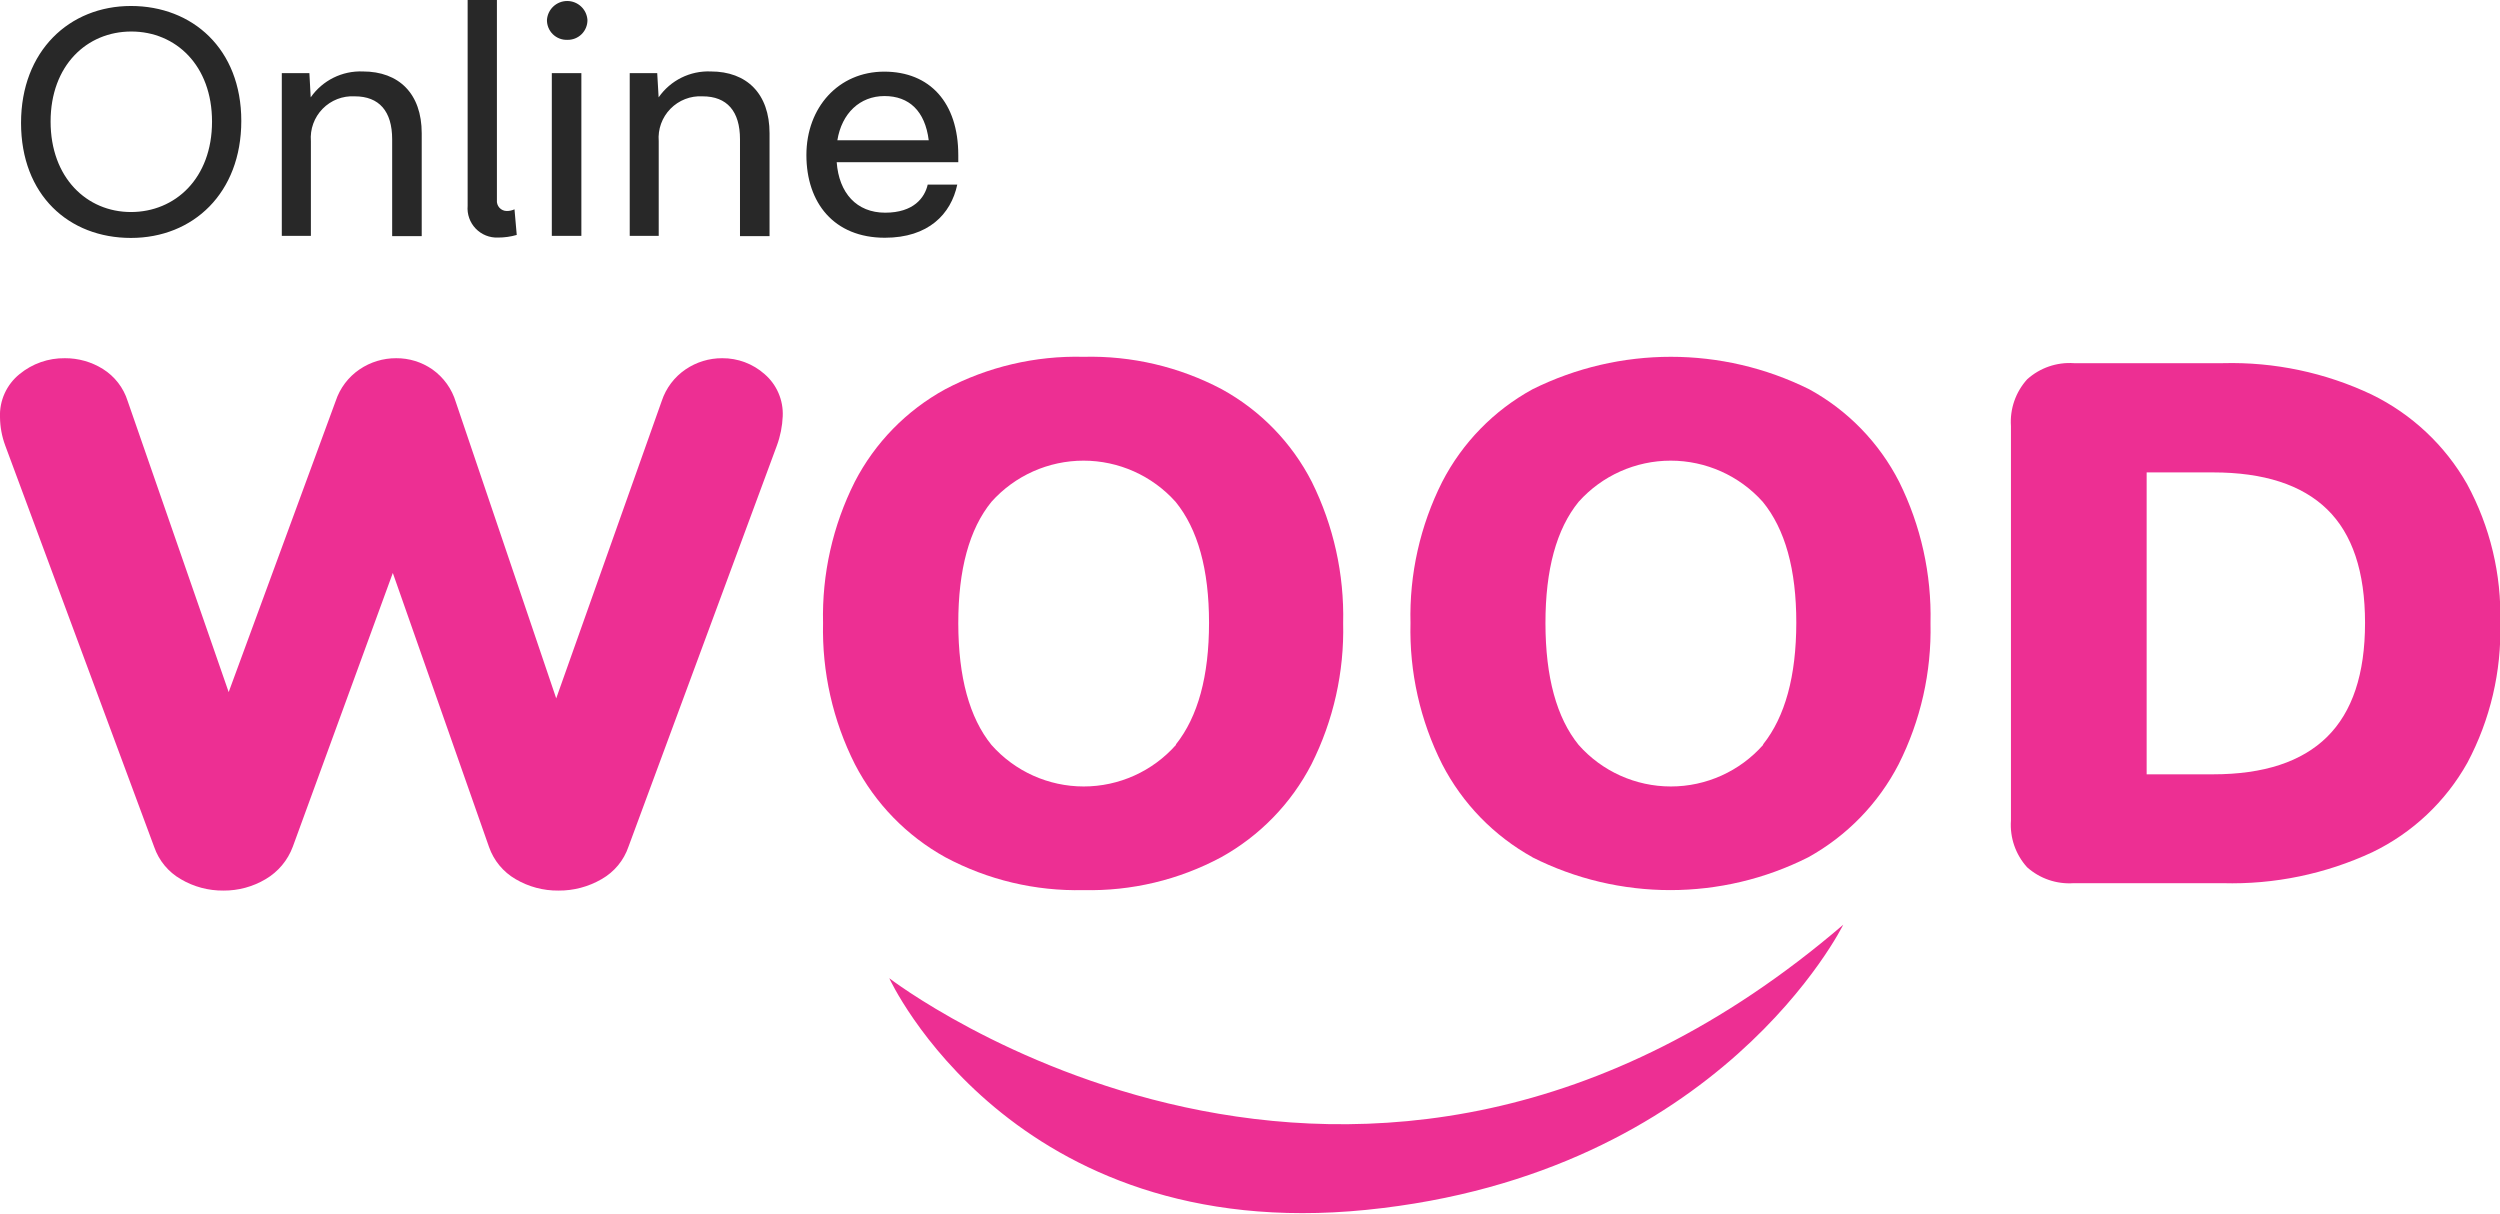
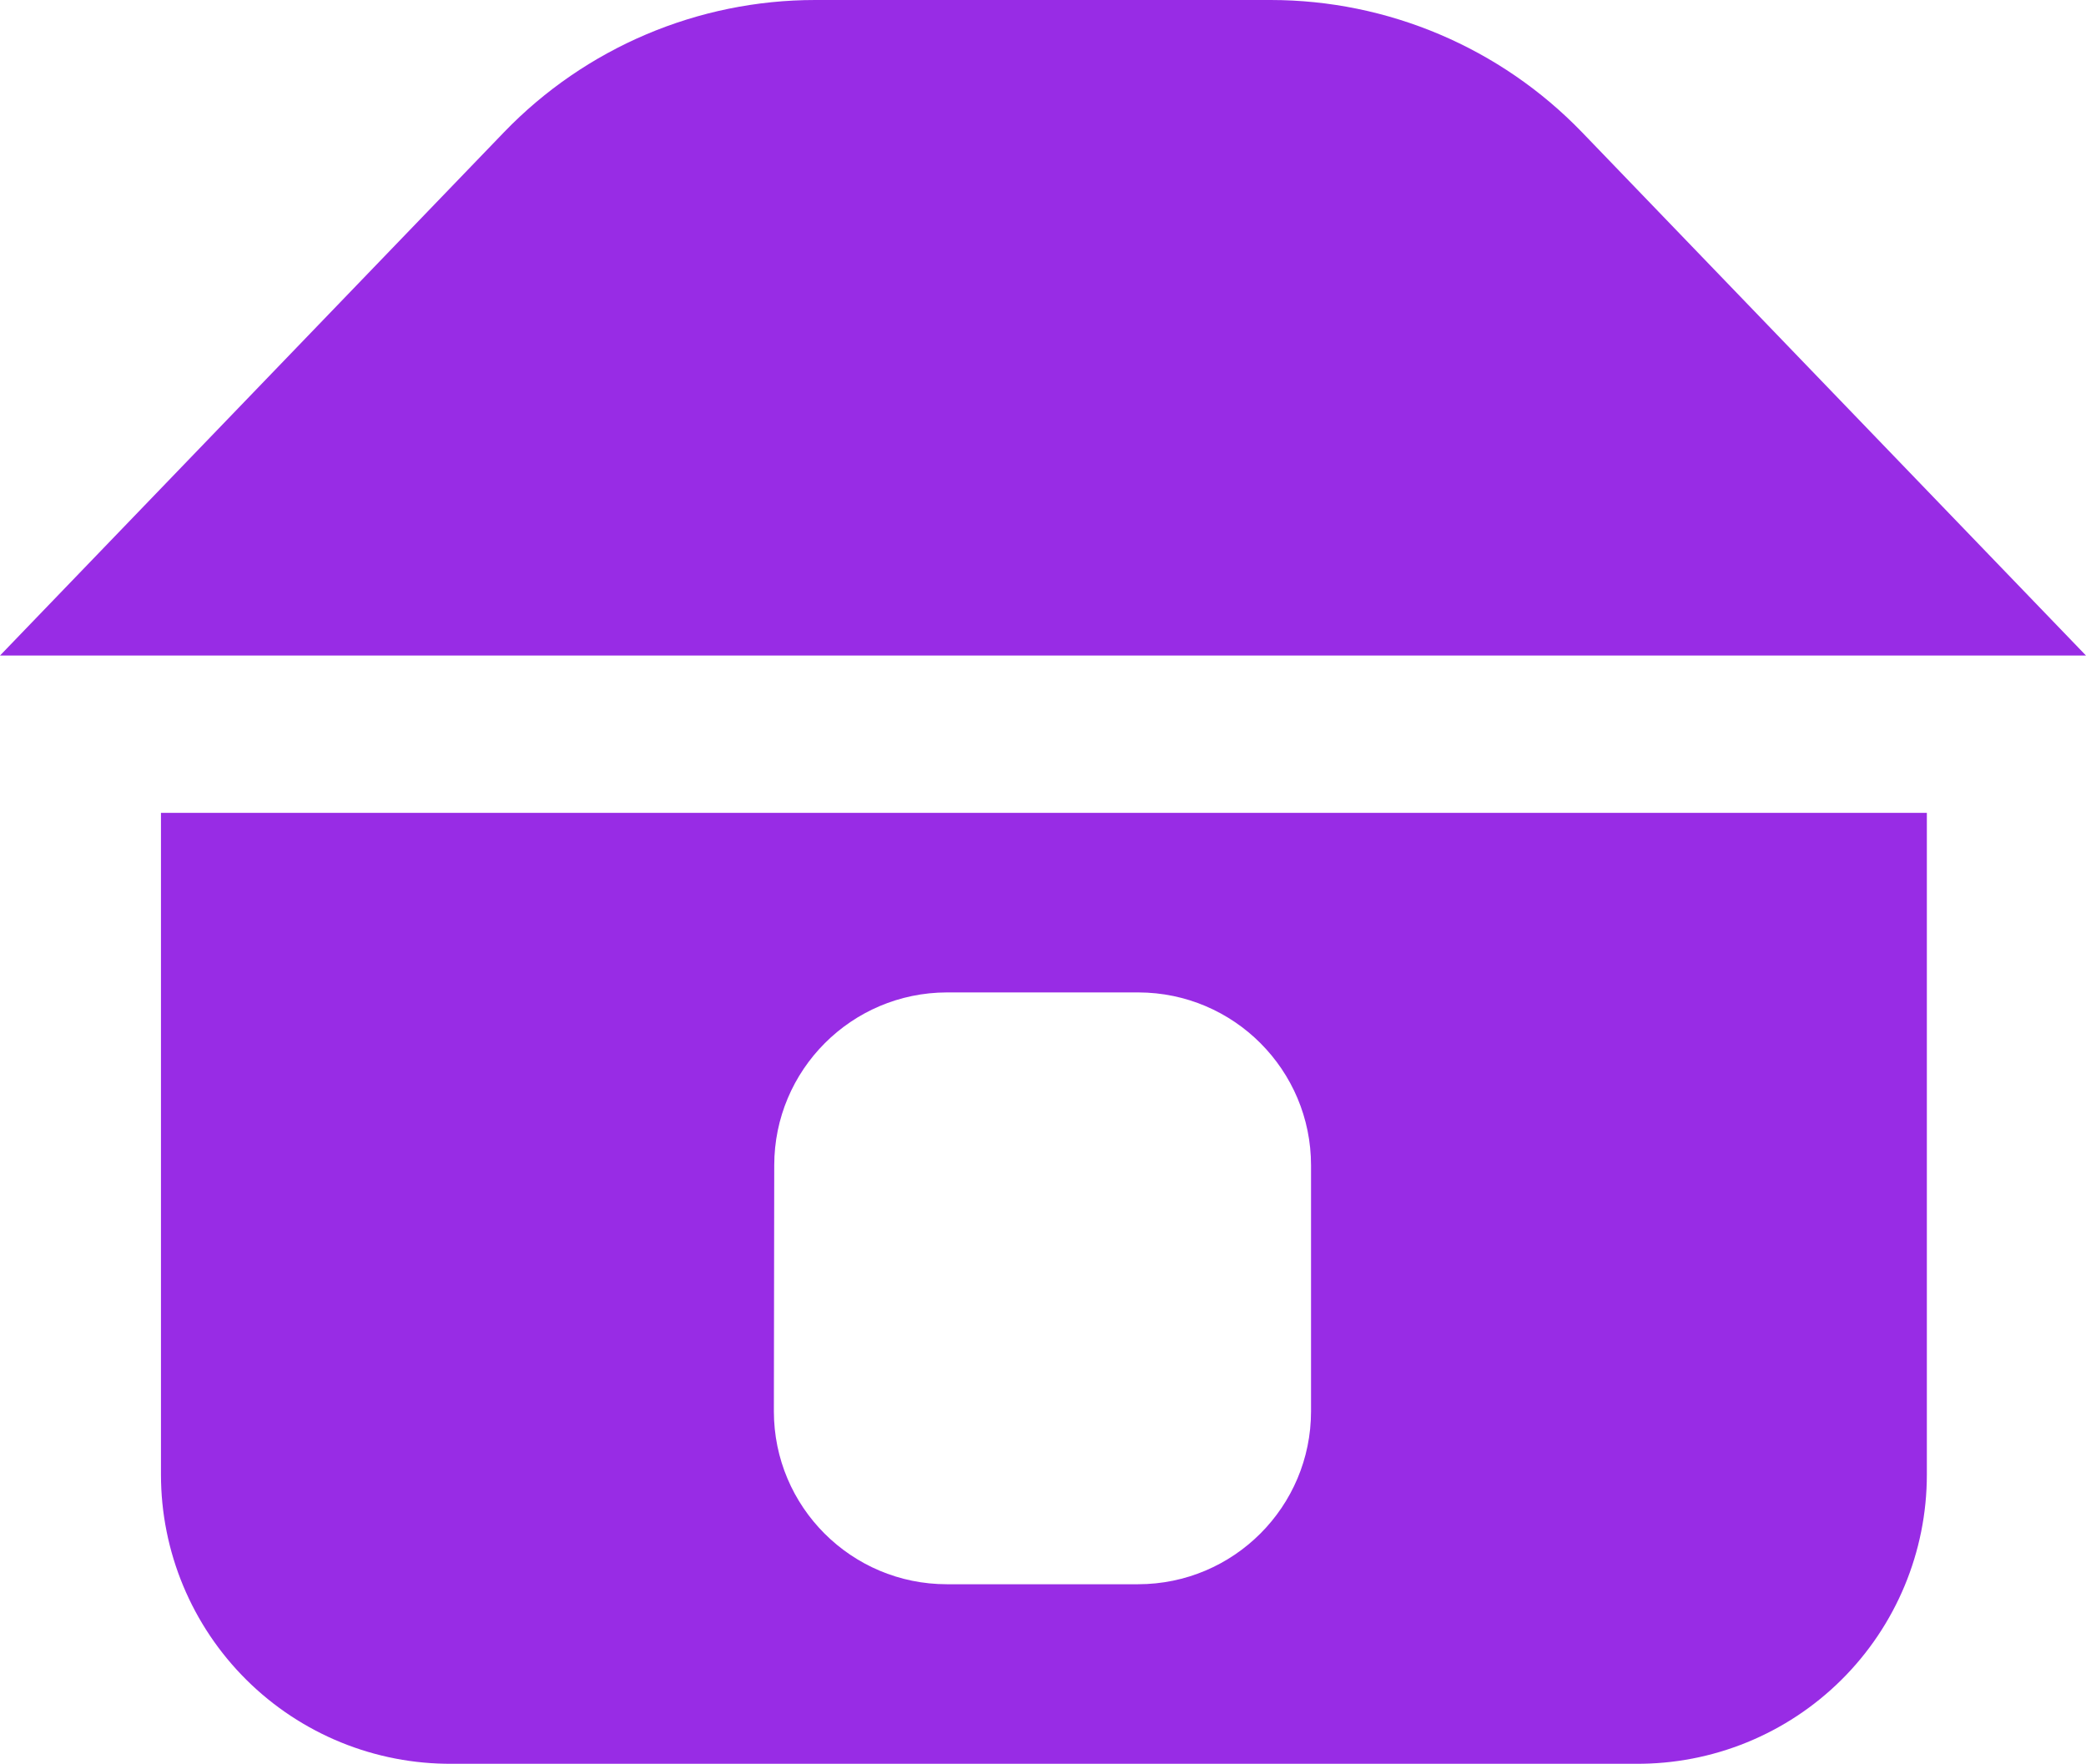
- <svg xmlns="http://www.w3.org/2000/svg" viewBox="0 0 267.3 129.71">
+ <svg xmlns="http://www.w3.org/2000/svg" viewBox="0 0 57.28 48.43">
  <defs>
-     <style>.cls-1{fill:#282828;}.cls-2{fill:#ed2f93;}</style>
+     <style>.cls-1{fill:#982ce5;}</style>
  </defs>
  <g id="Layer_2" data-name="Layer 2">
    <g id="Layer_1-2" data-name="Layer 1">
-       <path class="cls-1" d="M2.25,13.14C2.25,5.44,7.43.64,14,.64s11.8,4.58,11.8,12.29S20.65,25.44,14,25.44,2.25,20.85,2.25,13.14ZM22.67,13c0-6-3.87-9.63-8.63-9.63S5.41,7,5.41,13,9.28,22.67,14,22.67,22.67,19.08,22.67,13Z" />
-       <path class="cls-1" d="M45.09,14.25v11H41.93V14.89c0-3-1.39-4.59-4-4.59a4.45,4.45,0,0,0-4.69,4.8V25.22H30.13V7.82h2.95l.14,2.59A6.48,6.48,0,0,1,38.8,7.64C42.64,7.64,45.09,10,45.09,14.25Z" />
-       <path class="cls-1" d="M55.25,25.12a7.24,7.24,0,0,1-2,.28A3.13,3.13,0,0,1,50,22V0h3.13V21.39a1.06,1.06,0,0,0,1.06,1.17,1.94,1.94,0,0,0,.82-.18Z" />
-       <path class="cls-1" d="M60.65,4.26a2.1,2.1,0,0,1-2.17-2.13,2.17,2.17,0,0,1,4.33,0A2.1,2.1,0,0,1,60.65,4.26ZM59,7.82h3.16v17.4H59Z" />
-       <path class="cls-1" d="M82.28,14.25v11H79.12V14.89c0-3-1.39-4.59-4-4.59a4.45,4.45,0,0,0-4.69,4.8V25.22H67.33V7.82h2.94l.15,2.59A6.46,6.46,0,0,1,76,7.64C79.83,7.64,82.28,10,82.28,14.25Z" />
-       <path class="cls-1" d="M102.46,17.34h-13c.24,3.3,2.13,5.4,5.18,5.4s4.23-1.6,4.55-3h3.16c-.67,3.16-3.09,5.68-7.74,5.68-5.44,0-8.39-3.73-8.39-8.84s3.45-8.92,8.32-8.92,7.92,3.3,7.92,8.92ZM89.53,15H99.3c-.39-3.13-2.1-4.73-4.73-4.73S90,12.11,89.53,15Z" />
-       <path class="cls-2" d="M73.31,39.49a6.92,6.92,0,0,1,3.91-1.19A6.76,6.76,0,0,1,81.75,40a5.61,5.61,0,0,1,1.94,4.5,10.36,10.36,0,0,1-.63,3.15L67.2,90.52A6.33,6.33,0,0,1,64.32,94a9,9,0,0,1-4.61,1.22A8.82,8.82,0,0,1,55.13,94a6.43,6.43,0,0,1-2.84-3.43L42,61.26,31.31,90.52A6.74,6.74,0,0,1,28.4,94a8.69,8.69,0,0,1-4.5,1.22A8.78,8.78,0,0,1,19.33,94a6.35,6.35,0,0,1-2.84-3.43L.55,47.61a9,9,0,0,1-.55-3A5.63,5.63,0,0,1,2.09,40a7.47,7.47,0,0,1,4.85-1.7A7.6,7.6,0,0,1,11,39.45a6.25,6.25,0,0,1,2.65,3.43L24.45,74,35.89,42.88a6.59,6.59,0,0,1,2.56-3.39,6.92,6.92,0,0,1,3.91-1.19,6.7,6.7,0,0,1,3.86,1.19A6.6,6.6,0,0,1,48.74,43L59.47,74.67,70.75,42.88A6.59,6.59,0,0,1,73.31,39.49Z" />
-       <path class="cls-2" d="M101.08,91.66a23.94,23.94,0,0,1-9.67-9.94A31.92,31.92,0,0,1,88,66.62a31.92,31.92,0,0,1,3.39-15.1,23.67,23.67,0,0,1,9.67-9.9,30,30,0,0,1,14.79-3.47,30,30,0,0,1,14.79,3.47,23.5,23.5,0,0,1,9.62,9.9,32.27,32.27,0,0,1,3.35,15.1,31.92,31.92,0,0,1-3.39,15.1,23.92,23.92,0,0,1-9.66,9.94,29.64,29.64,0,0,1-14.71,3.51A29.8,29.8,0,0,1,101.08,91.66Zm24.65-12.07q3.54-4.45,3.54-13t-3.58-12.94a13.21,13.21,0,0,0-19.68,0q-3.56,4.37-3.55,13t3.55,13a13.17,13.17,0,0,0,19.72,0Z" />
-       <path class="cls-2" d="M163.86,91.66a23.92,23.92,0,0,1-9.66-9.94,31.8,31.8,0,0,1-3.39-15.1,31.8,31.8,0,0,1,3.39-15.1,23.65,23.65,0,0,1,9.66-9.9,33.25,33.25,0,0,1,29.58,0,23.44,23.44,0,0,1,9.62,9.9,32.27,32.27,0,0,1,3.35,15.1A31.92,31.92,0,0,1,203,81.72a23.92,23.92,0,0,1-9.66,9.94,32.75,32.75,0,0,1-29.5,0Zm24.65-12.07q3.54-4.45,3.55-13t-3.59-12.94a13.21,13.21,0,0,0-19.68,0q-3.56,4.37-3.55,13t3.55,13a13.17,13.17,0,0,0,19.72,0Z" />
-       <path class="cls-2" d="M216.74,92.73a6.75,6.75,0,0,1-1.73-5V45.56a6.77,6.77,0,0,1,1.73-5,6.77,6.77,0,0,1,5-1.73h15.94a35,35,0,0,1,15.89,3.35,23.67,23.67,0,0,1,10.21,9.58,29.46,29.46,0,0,1,3.55,14.83,30.16,30.16,0,0,1-3.51,14.95,23.18,23.18,0,0,1-10.17,9.58,35.55,35.55,0,0,1-16,3.31H221.71A6.77,6.77,0,0,1,216.74,92.73Zm19.88-9.94q8.13,0,12.19-4t4.06-12.19q0-8.21-4.06-12.15t-12.19-3.94h-7.1V82.79Z" />
-       <path class="cls-2" d="M95.08,104.59s50.25,38.68,102-5.72c0,0-13.08,26.68-51,30.49S95.08,104.59,95.08,104.59Z" />
+       <path class="cls-1" d="M43.44,3.63A11.89,11.89,0,0,0,34.89,0H22.39a11.87,11.87,0,0,0-8.55,3.63L0,18H57.28Z" />
+       <path class="cls-1" d="M4.42,40.49a7.94,7.94,0,0,0,8,7.94H44.91a7.94,7.94,0,0,0,8-7.94V22.32H4.42ZM21.26,32A4.75,4.75,0,0,1,26,27.25h5.26A4.75,4.75,0,0,1,36,32v6.75a4.75,4.75,0,0,1-4.75,4.75H26a4.75,4.75,0,0,1-4.75-4.75Z" />
    </g>
  </g>
</svg>
